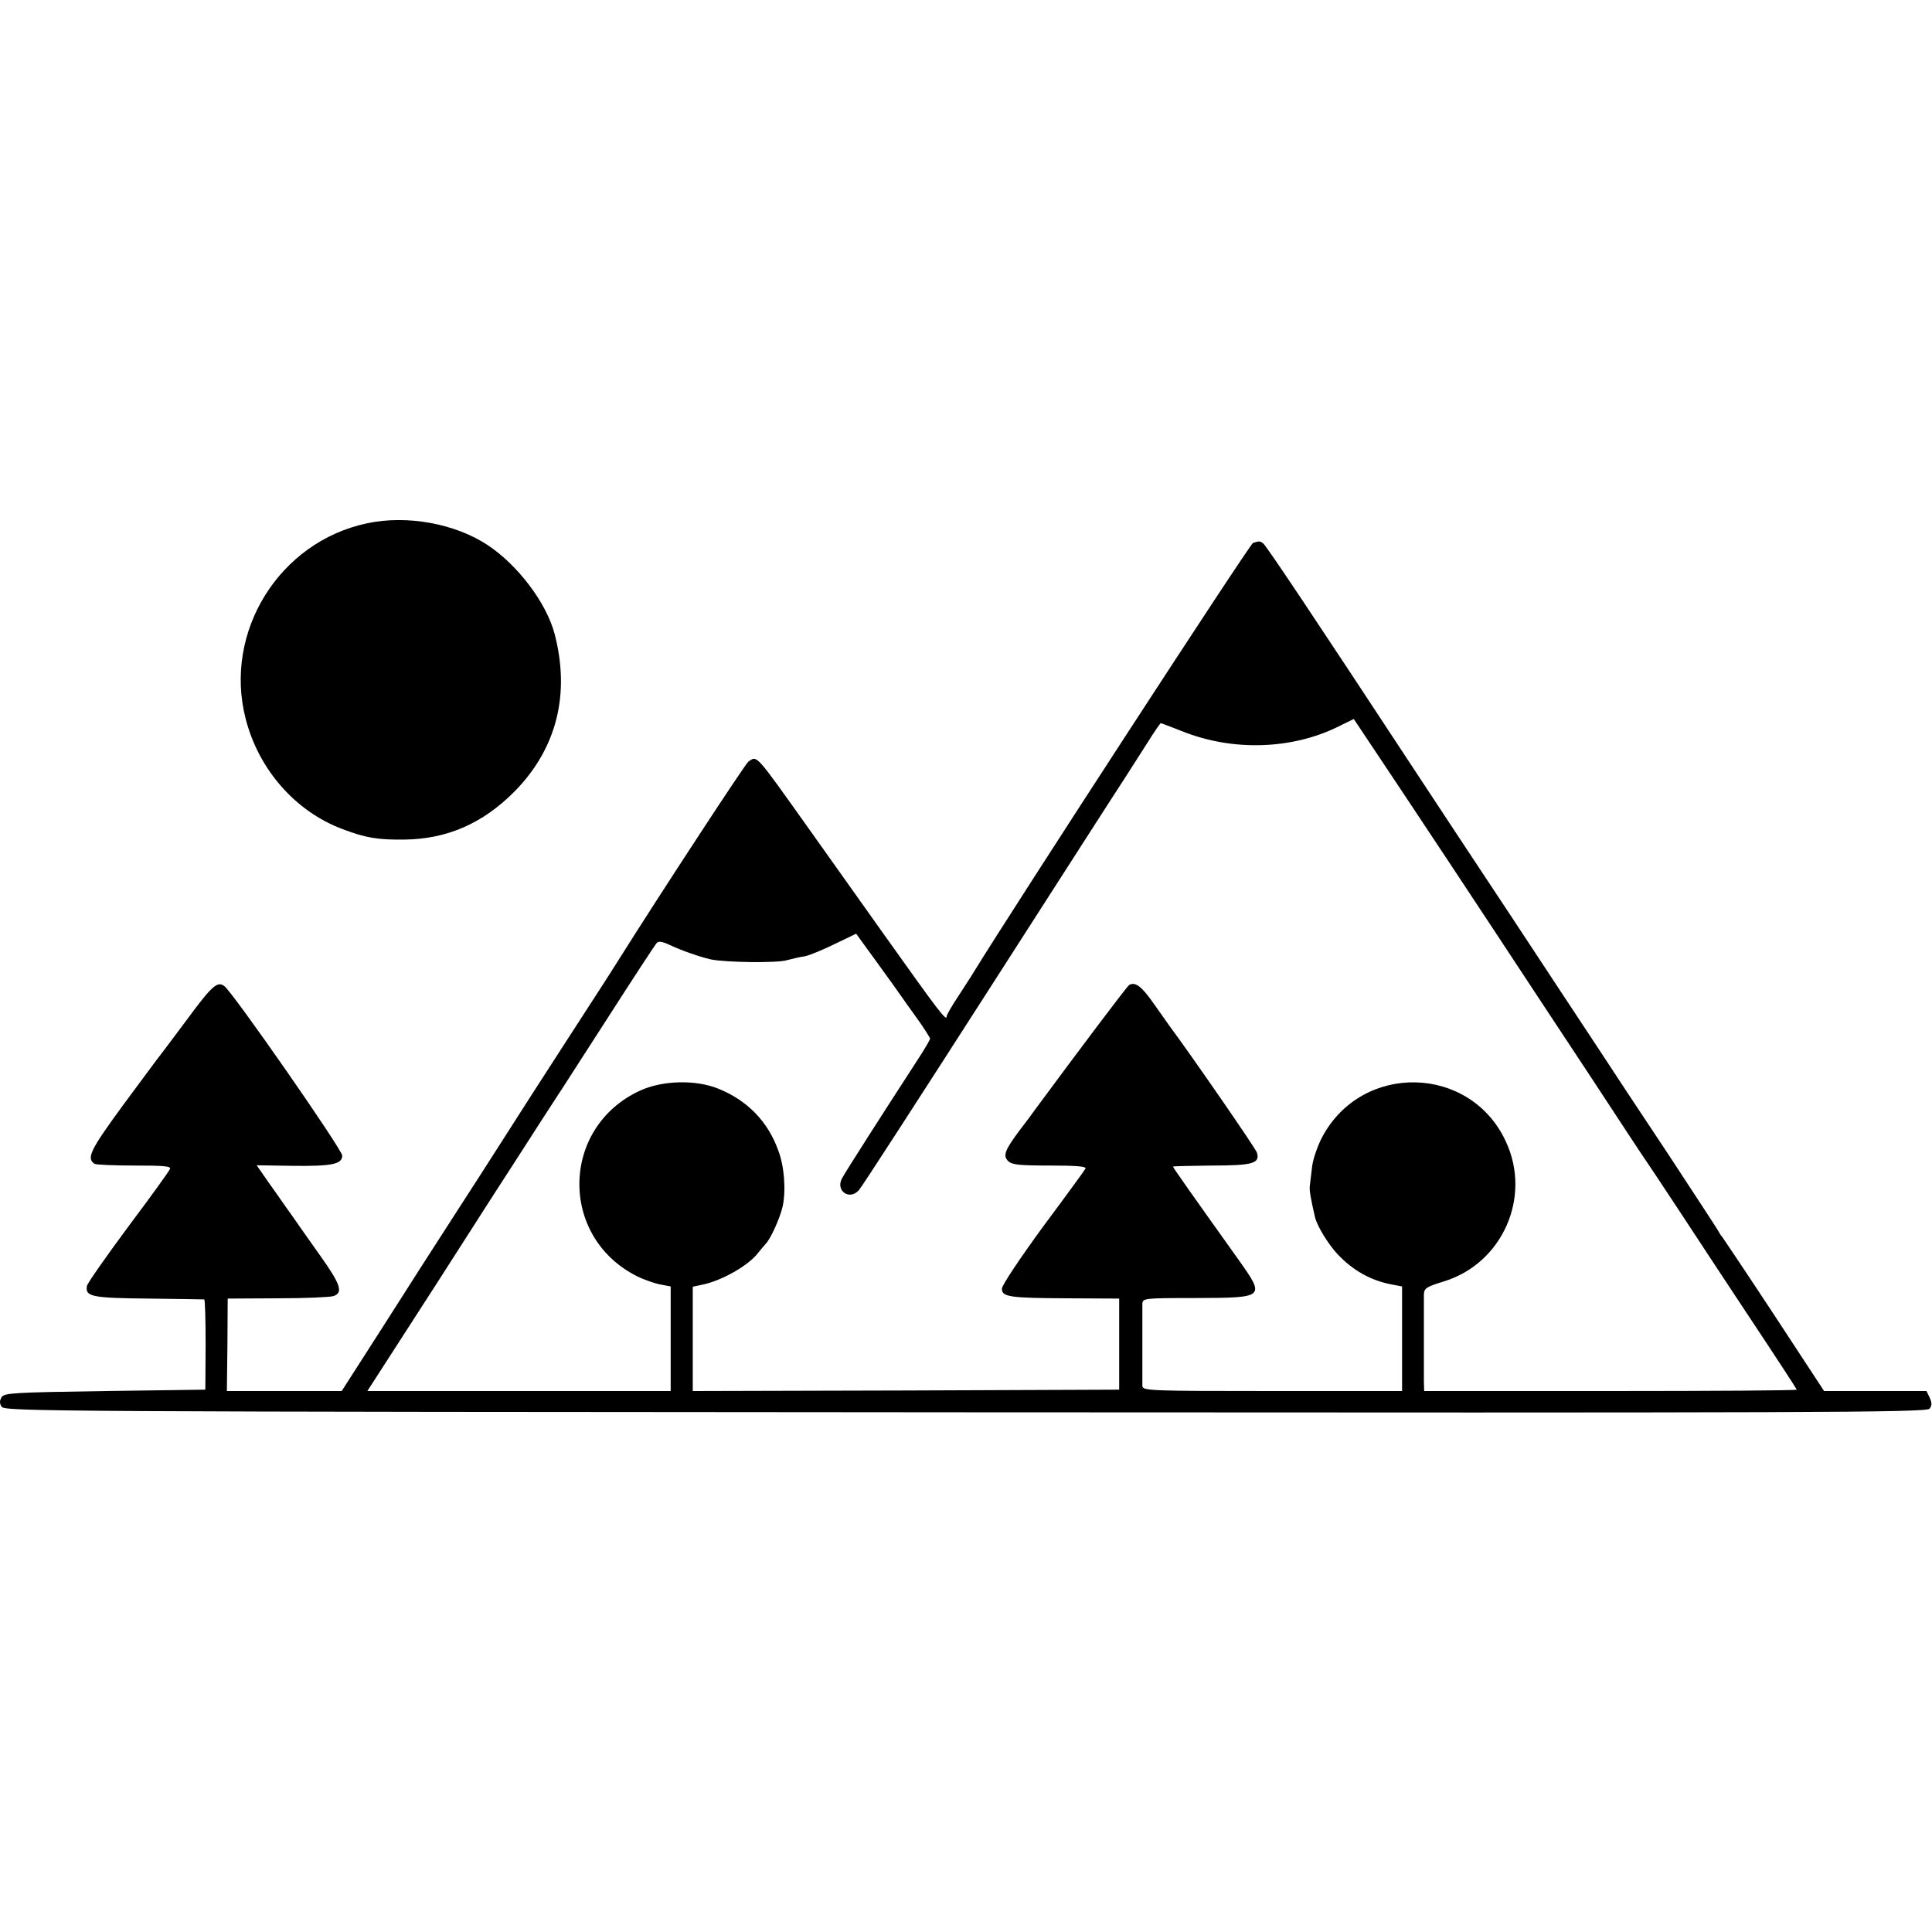
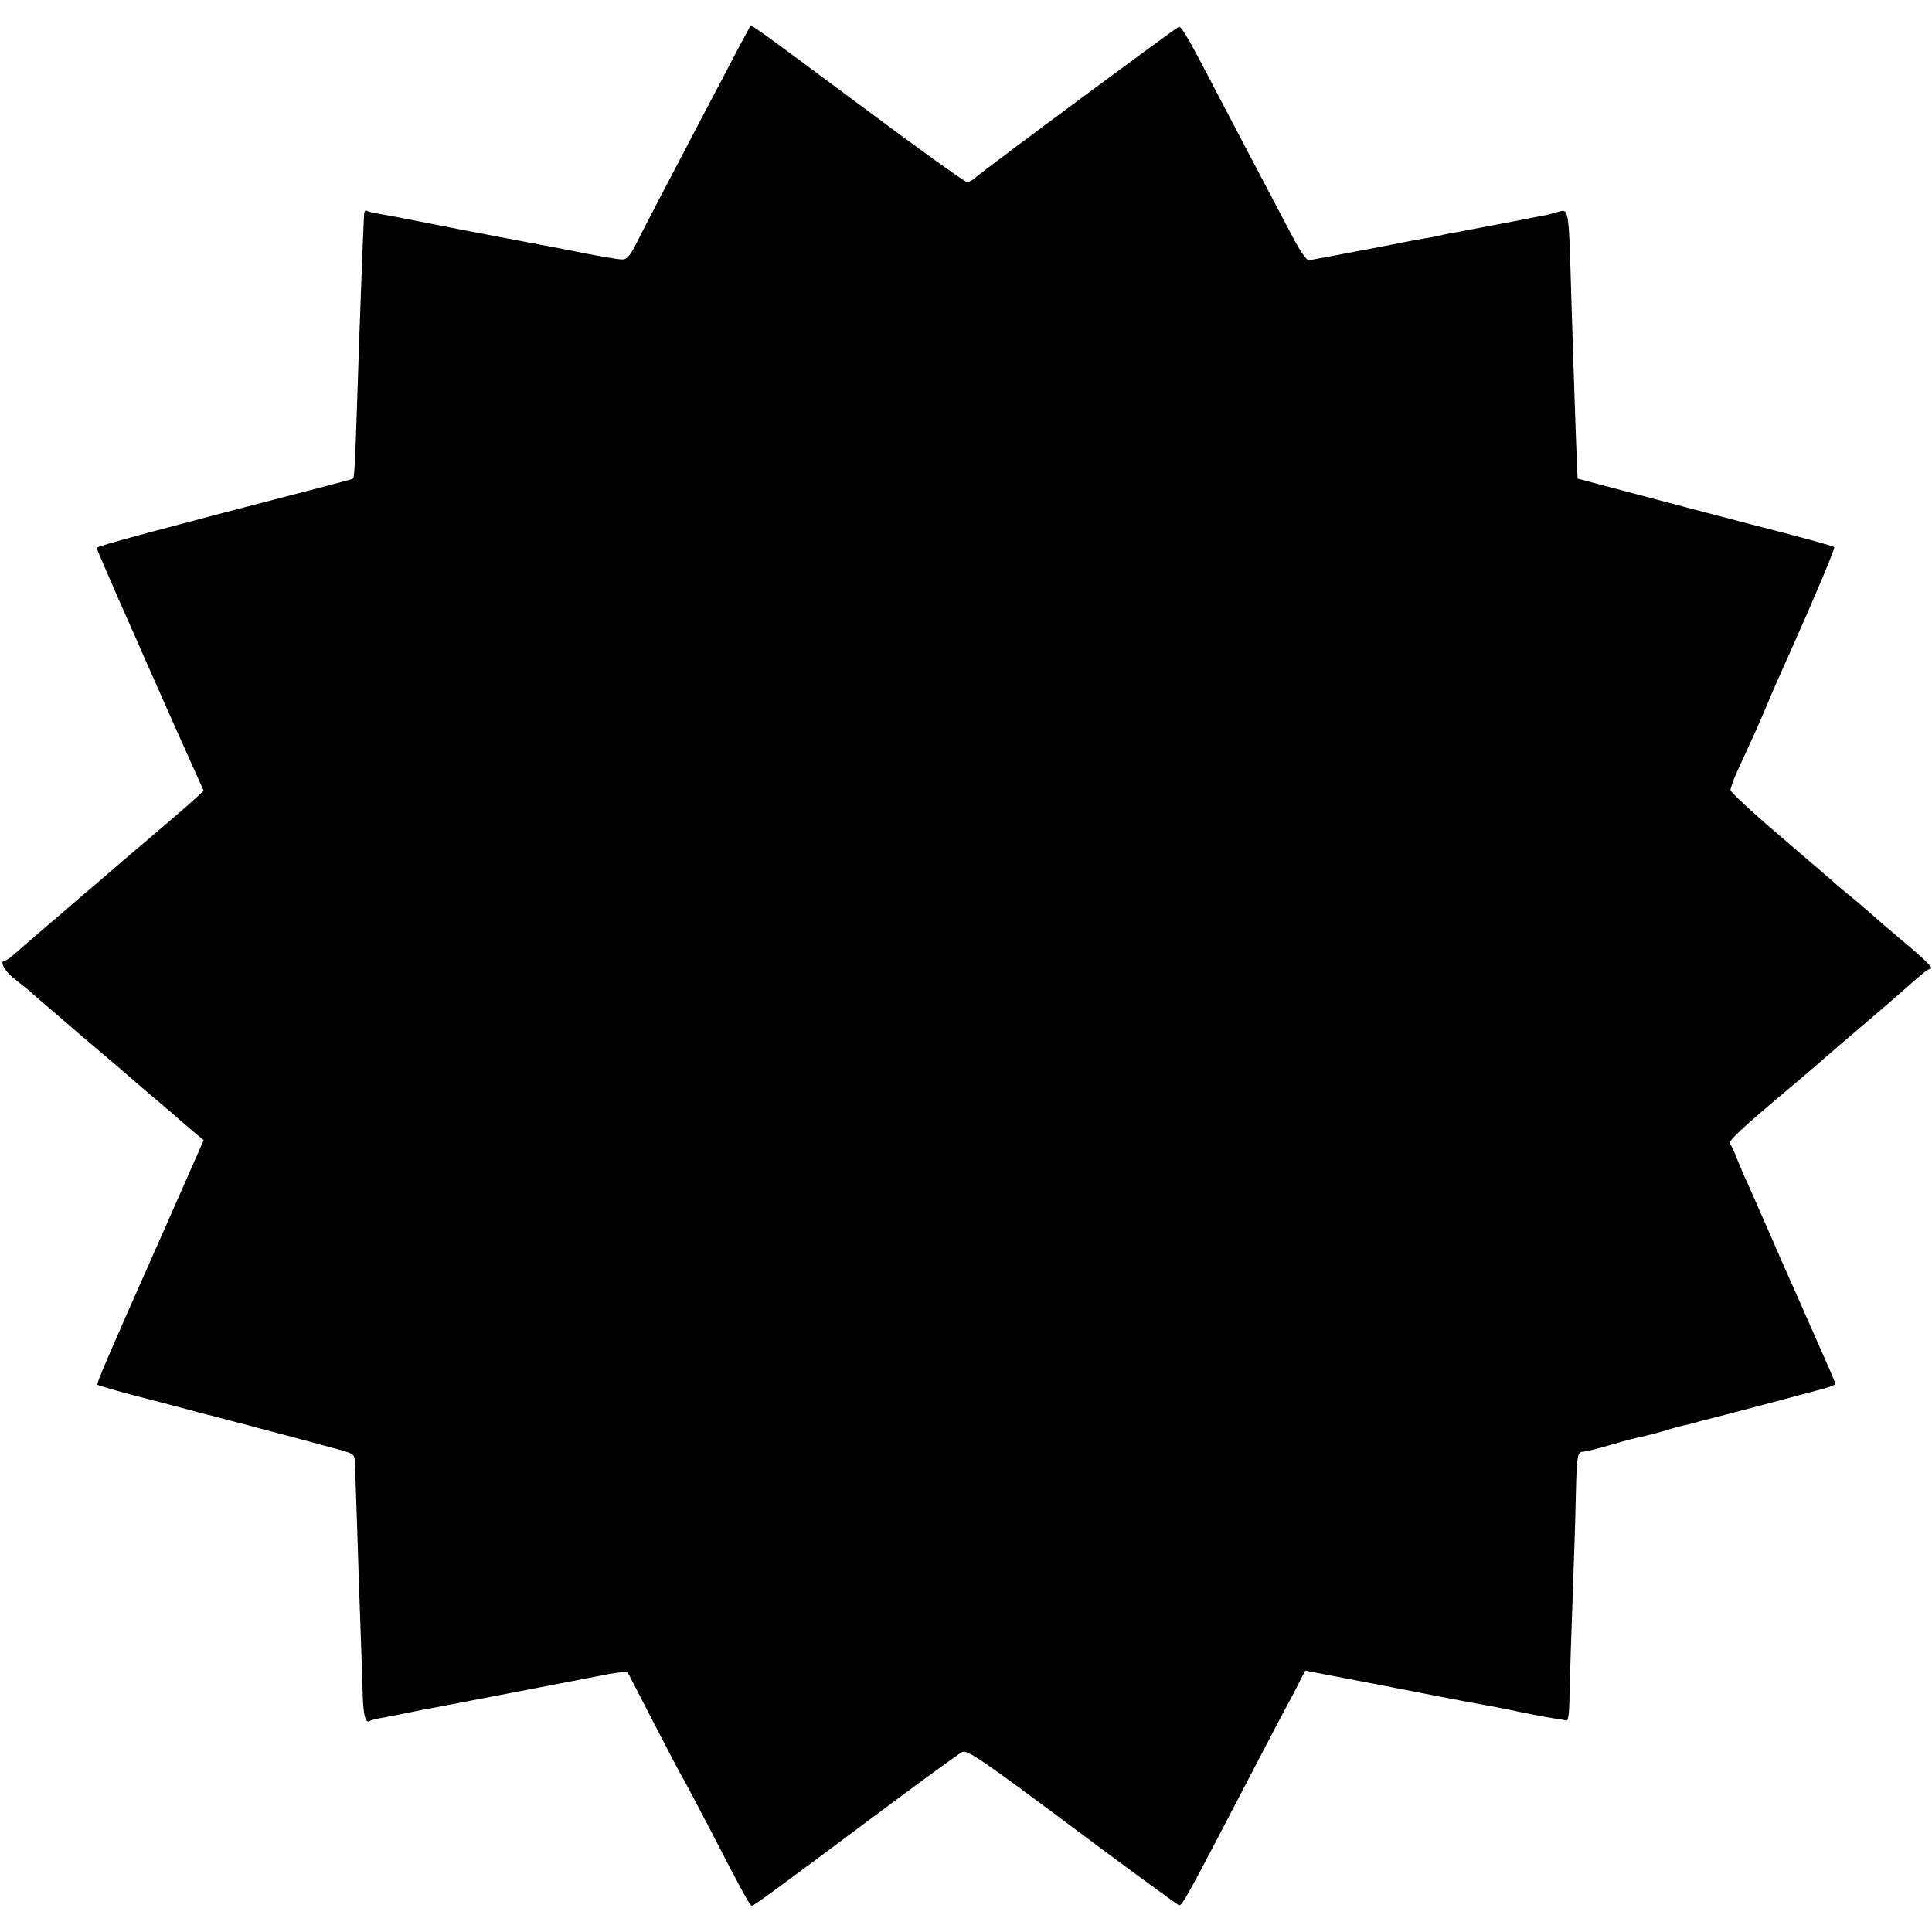
<svg xmlns="http://www.w3.org/2000/svg" version="1.0" width="700pt" height="700pt" viewBox="0 0 700 700" preserveAspectRatio="xMidYMid meet">
  <g transform="translate(0,700) scale(0.1,-0.1)" fill="#000000" stroke="none">
-     <path d="M1330 5104 c-318 -67 -521 -393 -440 -708 47 -184 180 -336 351 -400 84 -32 128 -39 224 -38 156 2 285 59 400 175 152 155 202 352 144 572 -30 111 -132 247 -242 320 -118 78 -292 110 -437 79z" />
-     <path d="M4540 5033 c-11 -3 -866 -1317 -1015 -1560 -5 -9 -29 -45 -52 -81 -24 -36 -43 -69 -43 -74 0 -21 -27 15 -232 303 -117 165 -241 339 -275 387 -188 264 -179 254 -211 233 -11 -7 -323 -484 -472 -721 -22 -36 -108 -168 -190 -295 -82 -126 -183 -284 -225 -350 -42 -66 -123 -192 -180 -280 -57 -88 -172 -267 -255 -398 l-152 -237 -208 0 -208 0 2 168 1 167 180 1 c99 0 190 4 203 8 36 12 27 41 -46 144 -38 53 -86 122 -107 152 -22 30 -58 83 -82 116 l-43 62 127 -2 c146 -2 183 6 183 37 0 22 -396 591 -427 614 -25 19 -44 3 -134 -119 -46 -62 -90 -120 -96 -128 -7 -8 -68 -91 -137 -184 -120 -164 -134 -193 -103 -213 6 -3 71 -6 144 -6 104 0 133 -2 129 -12 -2 -7 -70 -101 -151 -209 -80 -108 -148 -205 -150 -215 -7 -39 17 -44 223 -46 108 -1 199 -3 202 -3 3 -1 5 -75 5 -165 l-1 -162 -363 -5 c-332 -5 -365 -7 -375 -22 -8 -13 -8 -23 0 -35 11 -17 189 -18 3492 -20 3078 -2 3482 -1 3493 13 9 11 9 21 1 39 l-12 25 -185 0 -186 0 -179 273 c-98 149 -184 277 -189 284 -6 7 -11 14 -11 16 0 2 -82 127 -181 278 -100 150 -220 332 -267 404 -47 71 -187 283 -310 470 -124 187 -276 417 -337 510 -372 566 -549 831 -559 837 -12 8 -13 8 -36 1z m886 -1423 c89 -135 243 -369 343 -520 99 -151 185 -282 191 -290 6 -8 61 -91 123 -185 61 -93 182 -277 269 -408 87 -131 158 -240 158 -242 0 -3 -304 -5 -675 -5 l-675 0 -1 35 c0 19 0 91 0 160 0 69 0 137 0 153 1 25 7 29 75 50 210 66 316 305 222 506 -128 278 -520 288 -665 17 -17 -32 -34 -81 -37 -108 -3 -26 -7 -57 -8 -67 -3 -17 3 -49 18 -114 7 -33 49 -101 83 -137 56 -59 121 -95 196 -109 l37 -7 0 -189 0 -190 -470 0 c-441 0 -470 1 -471 18 0 21 0 270 0 298 1 20 5 21 192 21 253 1 254 1 157 138 -175 245 -238 335 -238 338 0 2 63 3 140 4 150 0 176 8 164 47 -5 16 -238 353 -316 458 -7 10 -33 47 -58 82 -44 63 -67 80 -89 67 -8 -5 -181 -235 -339 -449 -9 -13 -34 -47 -56 -75 -56 -75 -63 -94 -43 -114 13 -13 40 -16 151 -16 95 0 133 -3 129 -11 -3 -6 -73 -102 -155 -212 -81 -111 -148 -211 -148 -223 0 -30 27 -34 239 -35 l186 -1 0 -165 0 -165 -772 -3 -773 -2 0 189 0 189 33 7 c71 14 170 70 205 117 7 9 19 23 26 31 18 18 52 93 62 137 12 58 6 145 -17 204 -38 104 -112 179 -215 221 -83 34 -204 31 -286 -7 -287 -133 -293 -530 -10 -672 26 -13 64 -26 85 -30 l37 -7 0 -189 0 -190 -549 0 -550 0 256 397 c140 219 271 423 291 453 54 85 131 203 142 220 6 8 86 134 180 279 93 145 174 269 180 275 7 7 22 4 47 -8 43 -20 105 -42 148 -52 51 -11 241 -14 276 -3 19 5 48 12 64 14 17 3 65 23 108 44 l79 38 37 -51 c21 -28 64 -89 97 -134 32 -46 76 -107 96 -135 20 -29 37 -56 38 -60 0 -4 -20 -38 -44 -75 -110 -169 -265 -411 -275 -431 -25 -45 27 -82 61 -43 9 9 219 334 468 722 249 388 471 734 495 770 23 36 61 95 85 133 23 37 44 67 46 67 1 0 35 -13 76 -29 184 -74 399 -67 568 17 l55 27 180 -270 c99 -149 253 -381 341 -515z" />
+     <path d="M2717 6903 c-3 -5 -25 -46 -50 -93 -24 -47 -75 -143 -113 -215 -142 -271 -216 -412 -246 -472 -23 -47 -36 -63 -52 -63 -18 0 -84 11 -196 34 -47 9 -295 56 -321 61 -15 3 -96 18 -180 35 -85 17 -170 33 -189 36 -19 3 -38 8 -42 11 -5 2 -8 -4 -9 -14 -5 -108 -15 -367 -25 -678 -7 -216 -10 -275 -15 -279 -2 -2 -51 -15 -109 -30 -594 -154 -820 -215 -820 -221 0 -2 36 -86 80 -187 45 -101 89 -201 98 -222 9 -21 60 -136 113 -255 l97 -216 -27 -25 c-27 -25 -53 -48 -266 -229 -66 -57 -131 -113 -145 -124 -14 -12 -72 -63 -130 -112 -58 -50 -114 -98 -124 -107 -11 -10 -23 -18 -28 -18 -22 0 -2 -39 35 -67 23 -18 53 -42 67 -55 14 -13 102 -88 195 -168 94 -79 175 -149 181 -155 6 -5 33 -28 59 -50 26 -22 59 -50 74 -63 14 -13 45 -39 67 -58 l42 -35 -89 -202 c-49 -111 -93 -211 -98 -222 -157 -353 -202 -458 -198 -462 5 -4 110 -34 187 -53 19 -5 71 -18 115 -30 44 -12 88 -24 98 -26 9 -2 25 -6 35 -9 20 -5 90 -24 112 -29 8 -3 69 -19 135 -36 66 -18 149 -40 185 -50 63 -17 65 -18 66 -51 1 -19 4 -124 8 -234 3 -110 9 -272 12 -360 3 -88 7 -196 8 -240 2 -79 10 -110 25 -101 4 3 19 7 34 10 15 2 62 12 104 20 43 9 89 18 103 20 25 5 511 98 628 121 34 6 64 9 66 6 2 -3 45 -87 96 -186 51 -99 96 -184 100 -190 4 -5 49 -91 101 -190 115 -223 146 -280 153 -280 7 0 73 48 428 313 172 129 322 238 334 244 18 9 70 -26 398 -271 207 -155 382 -282 387 -284 13 -2 18 7 292 533 33 63 74 142 92 175 18 33 42 78 53 101 l21 41 73 -14 c40 -8 120 -23 178 -34 205 -40 306 -60 385 -74 44 -8 91 -17 105 -20 54 -12 127 -26 160 -31 19 -3 40 -6 45 -8 6 -2 10 22 11 58 0 51 9 305 19 591 1 39 4 122 5 185 3 127 6 140 26 140 7 0 53 11 100 25 48 14 97 27 111 29 13 3 50 12 81 21 31 10 65 19 75 21 10 2 27 6 37 9 10 3 27 8 37 10 23 5 385 101 436 115 20 6 37 13 37 16 0 2 -10 26 -21 52 -12 26 -27 61 -34 77 -24 54 -96 219 -115 260 -10 22 -41 94 -70 160 -29 66 -64 145 -77 175 -14 30 -32 73 -41 95 -8 22 -19 45 -24 51 -7 10 40 54 222 207 14 11 59 50 101 86 41 36 118 102 170 146 52 44 107 92 124 107 82 73 101 88 109 88 14 0 -14 29 -109 108 -49 42 -95 81 -101 87 -6 5 -32 28 -58 50 -27 22 -58 48 -70 58 -11 11 -103 89 -203 175 -101 86 -183 162 -183 169 0 8 10 35 21 61 12 26 34 75 50 109 16 34 40 89 54 122 22 54 48 112 90 206 88 197 165 379 161 383 -5 4 -117 35 -301 82 -100 26 -359 94 -505 133 l-124 33 -2 45 c-4 88 -14 389 -20 584 -11 374 -7 348 -57 335 -17 -5 -45 -12 -62 -14 -16 -3 -41 -8 -55 -11 -14 -3 -63 -12 -110 -21 -47 -9 -94 -18 -105 -20 -11 -2 -33 -7 -50 -9 -16 -3 -37 -8 -45 -10 -8 -2 -31 -6 -50 -9 -19 -3 -44 -8 -55 -10 -32 -7 -349 -67 -363 -69 -7 -1 -32 34 -55 78 -53 100 -160 304 -263 500 -117 226 -143 270 -153 268 -10 -3 -704 -517 -735 -545 -11 -10 -25 -18 -32 -18 -7 0 -172 118 -366 263 -427 317 -415 309 -421 300z" />
  </g>
</svg>
